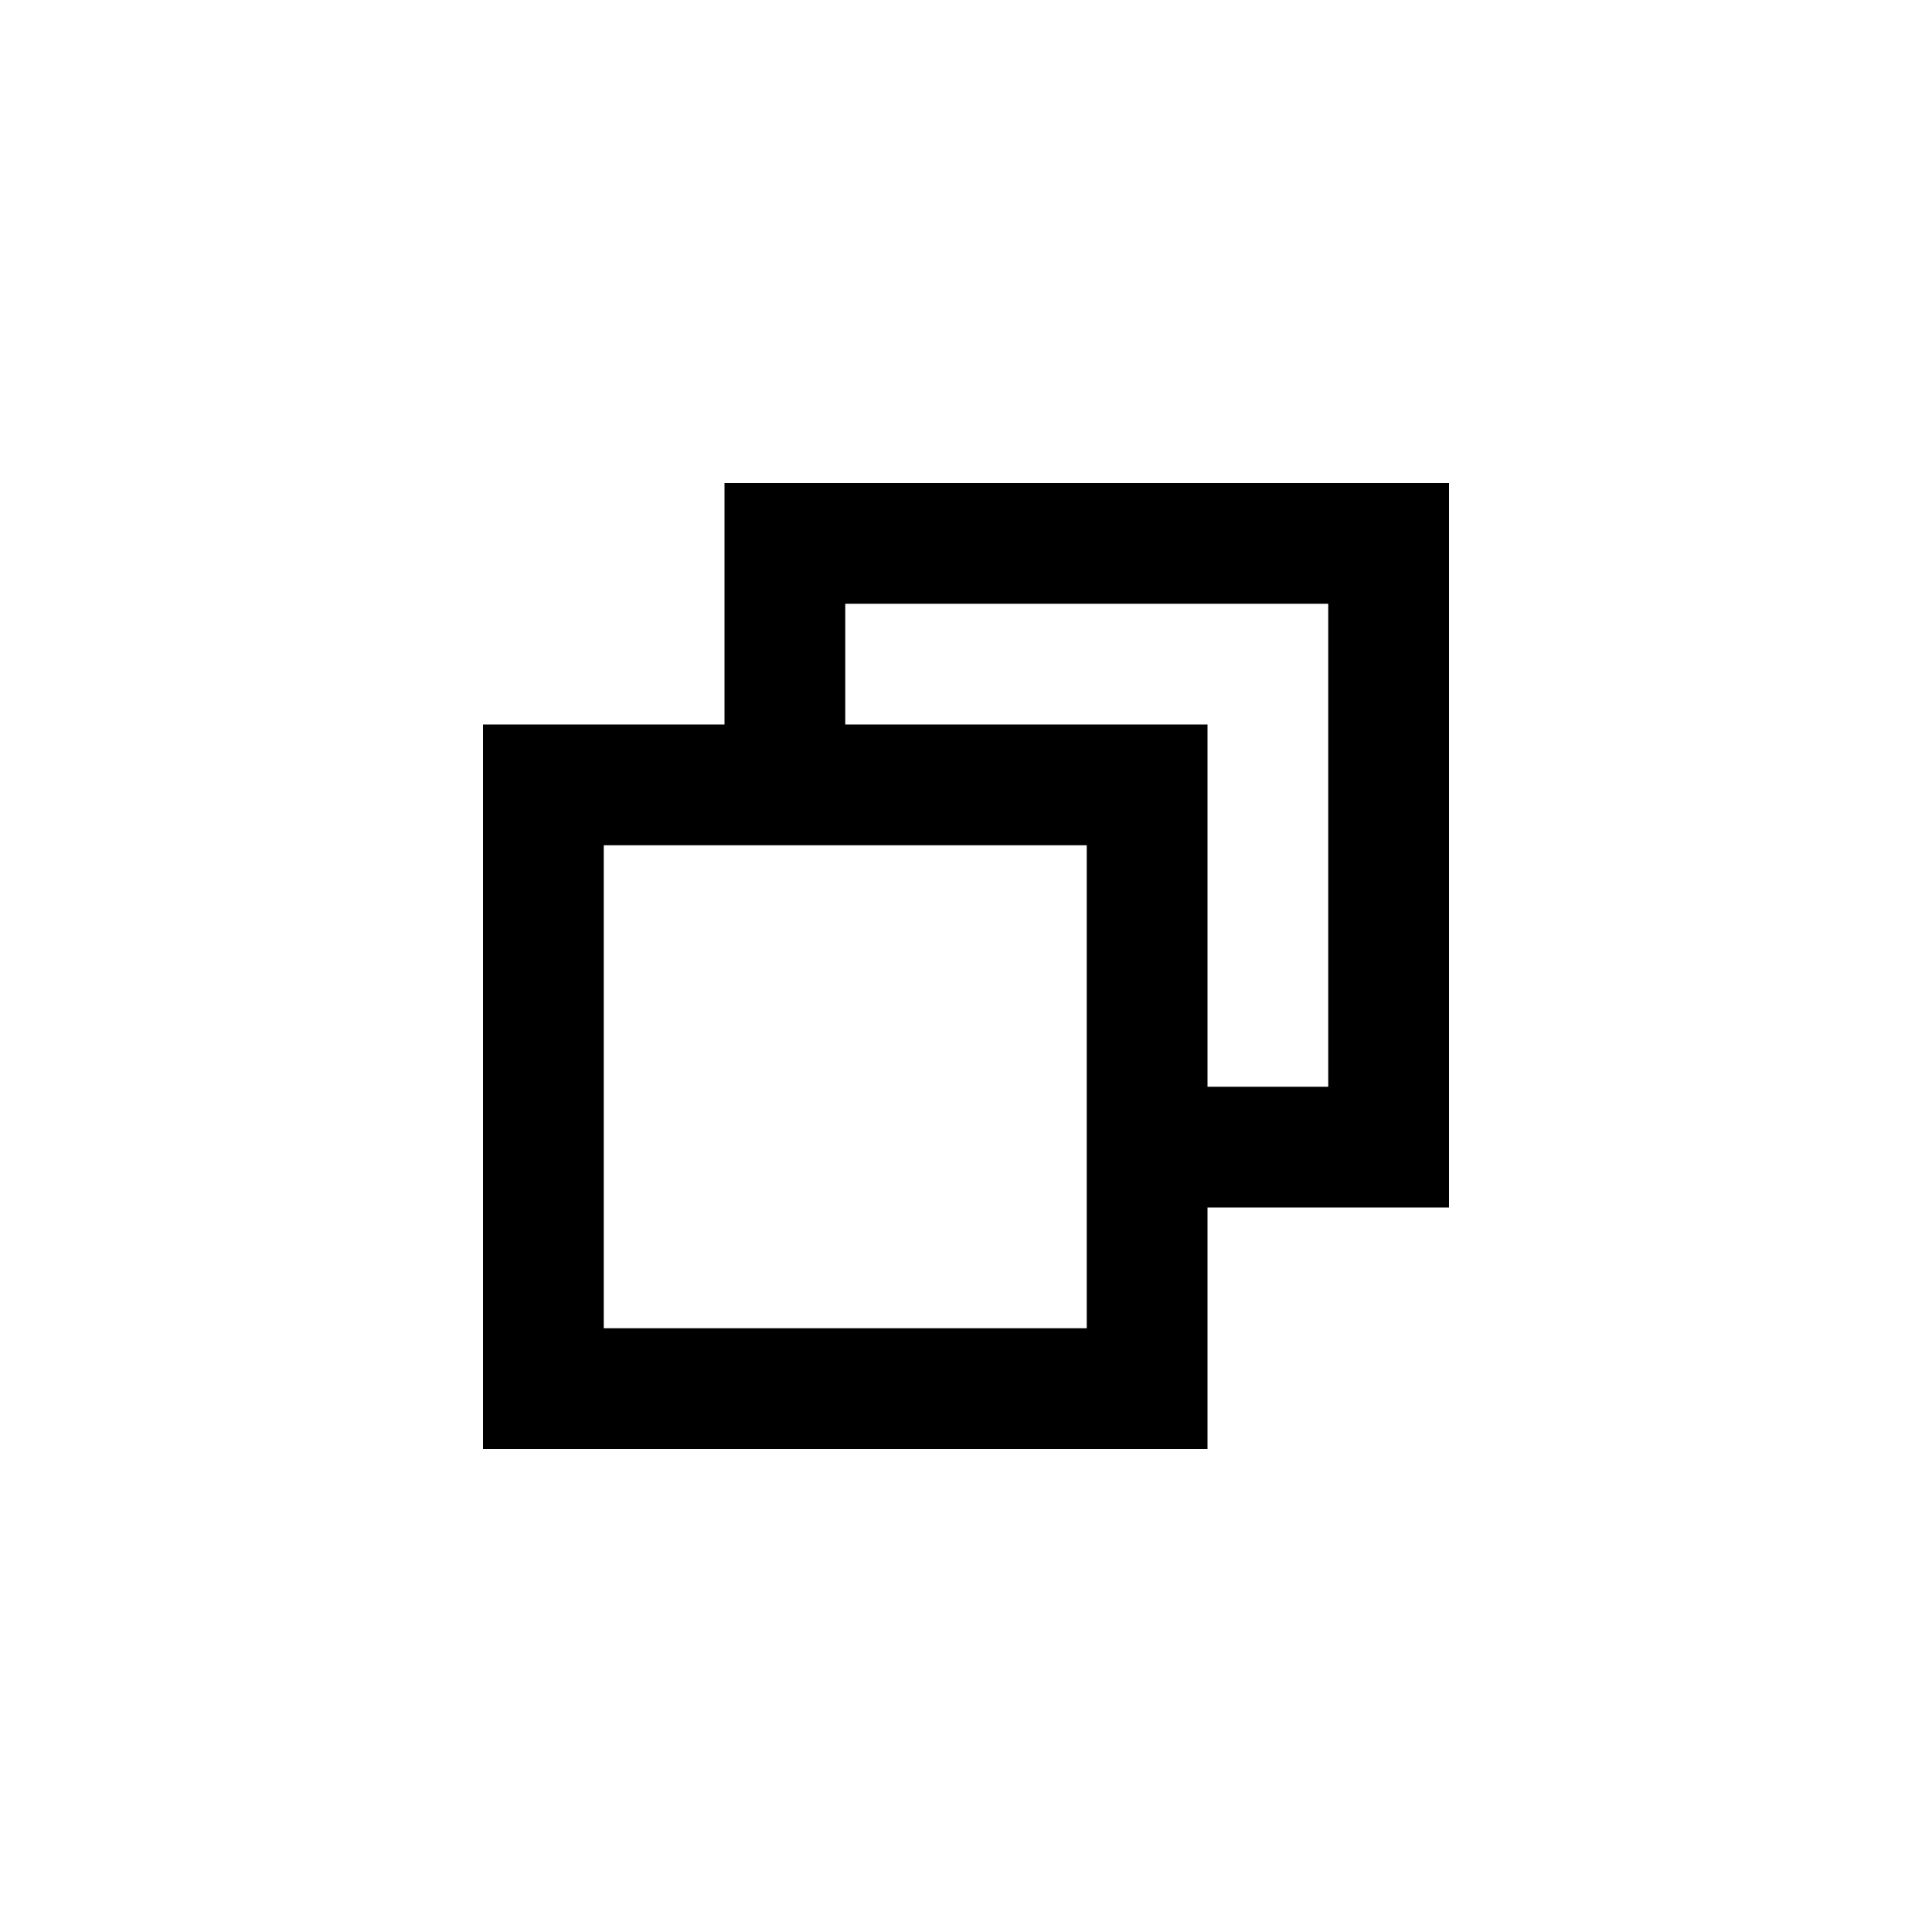
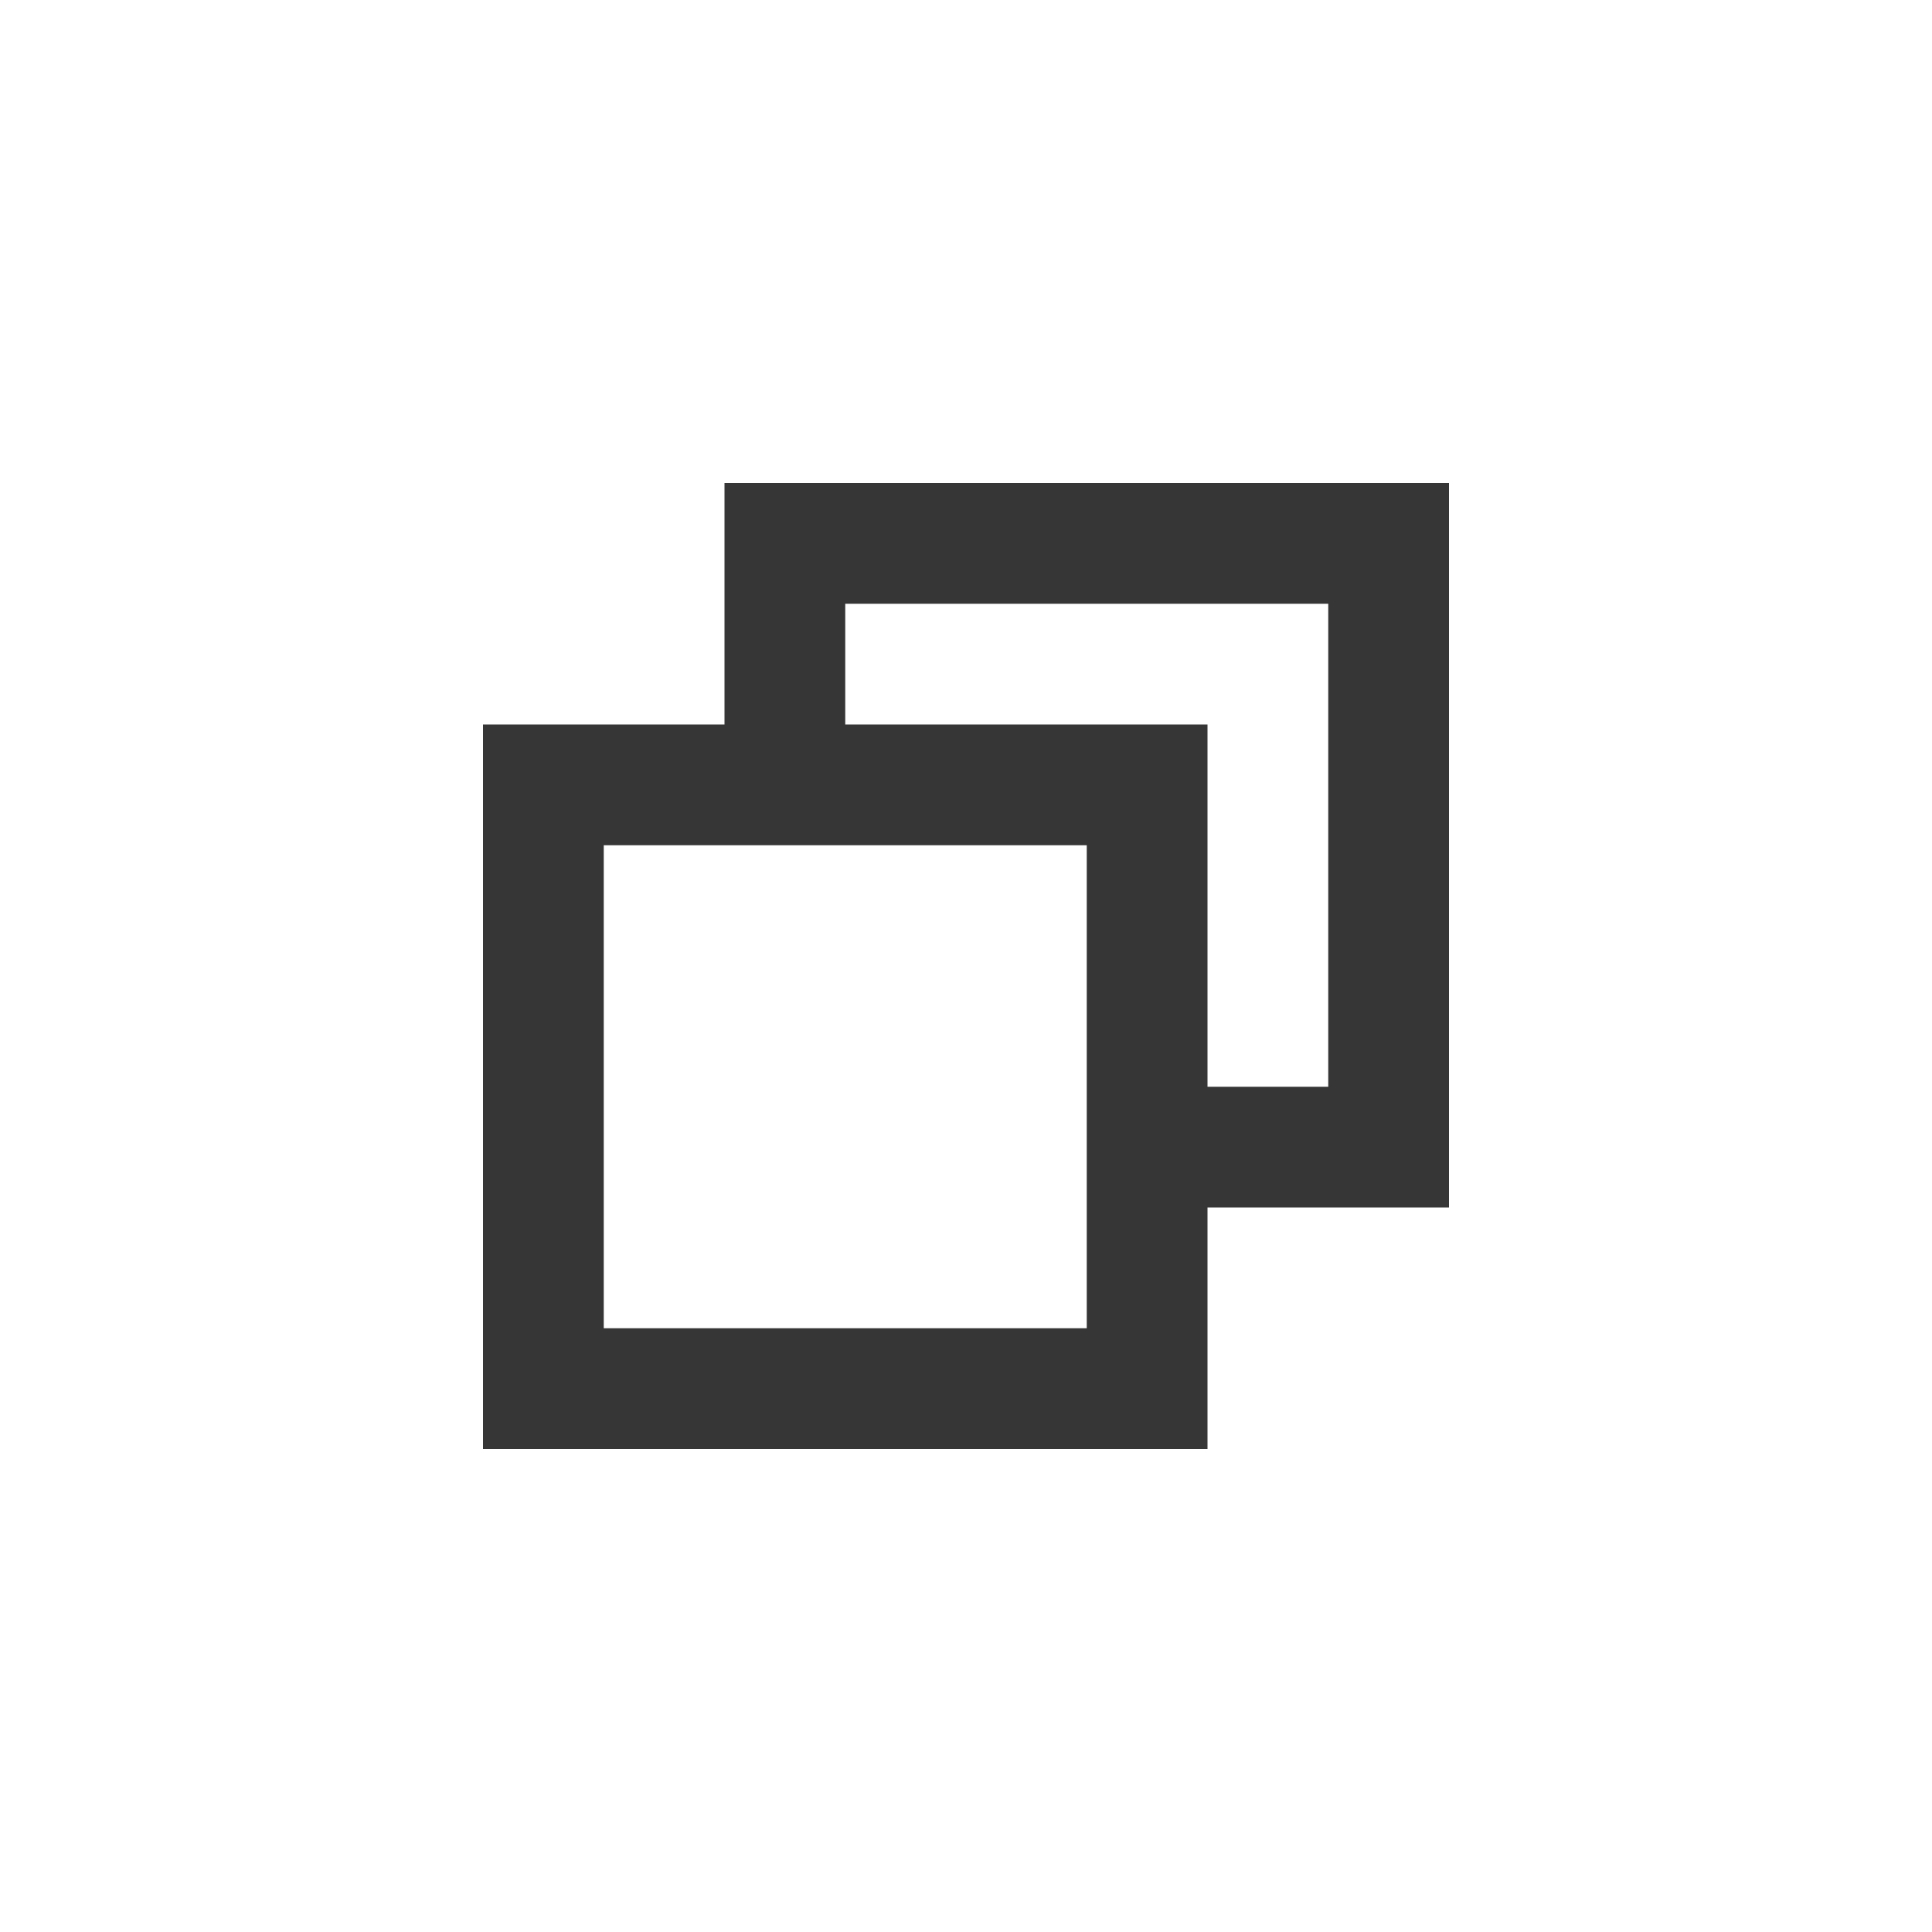
<svg xmlns="http://www.w3.org/2000/svg" width="16" height="16" viewBox="0 0 16 16" version="1.1" id="svg5">
-   <defs id="defs2" />
-   <path id="rect234" style="fill:#000000;fill-opacity:1" d="M 6,4 V 6 H 4 v 6 h 6 v -2 h 2 V 4 Z m 1,1 h 4 V 9 H 10 V 6 H 7 Z M 5,7 h 4 v 4 H 5 Z" />
+   <defs id="defs2">
+     <style id="current-color-scheme" type="text/css">
+    .ColorScheme-Text { color:#363636; } .ColorScheme-Highlight { color:#4285f4; } .ColorScheme-NeutralText { color:#ff9800; } .ColorScheme-PositiveText { color:#4caf50; } .ColorScheme-NegativeText { color:#f44336; }
+    </style>
+   </defs>
+   <path id="rect234" style="fill:currentColor;fill-opacity:1" class="ColorScheme-Text" d="M 6,4 V 6 H 4 v 6 h 6 v -2 h 2 V 4 Z m 1,1 h 4 V 9 H 10 V 6 H 7 Z M 5,7 h 4 v 4 H 5 Z" />
</svg>
